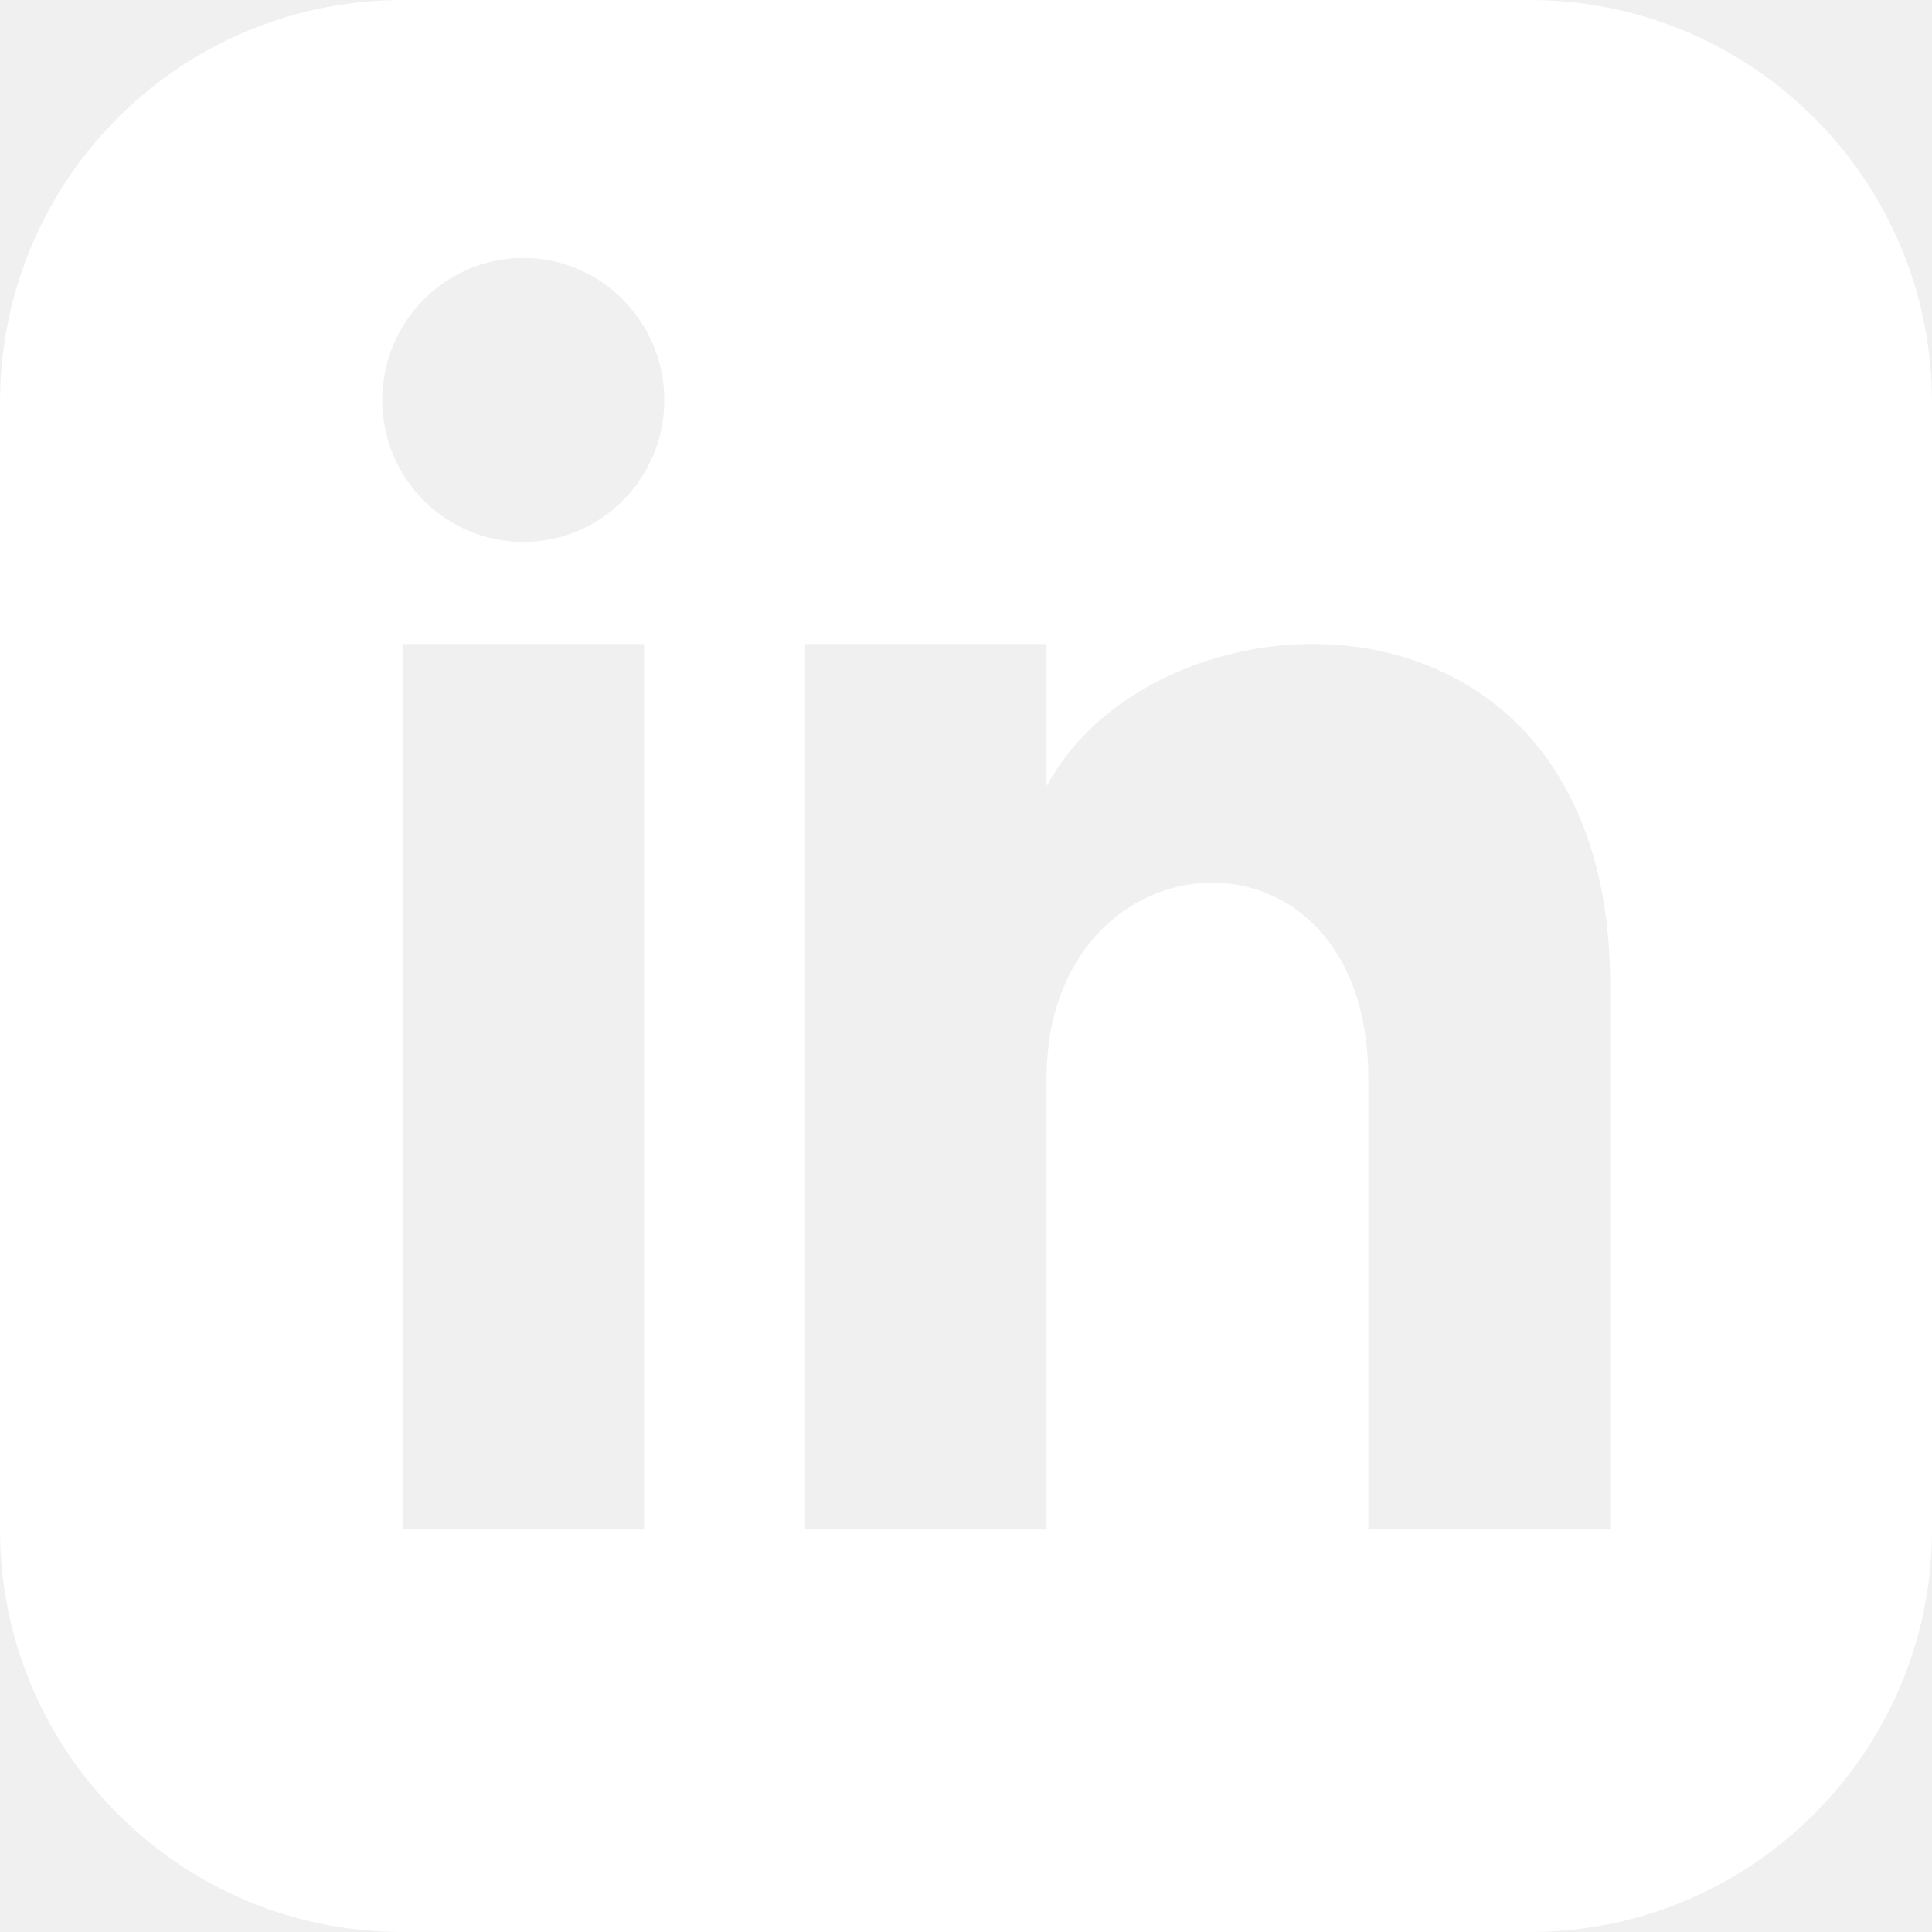
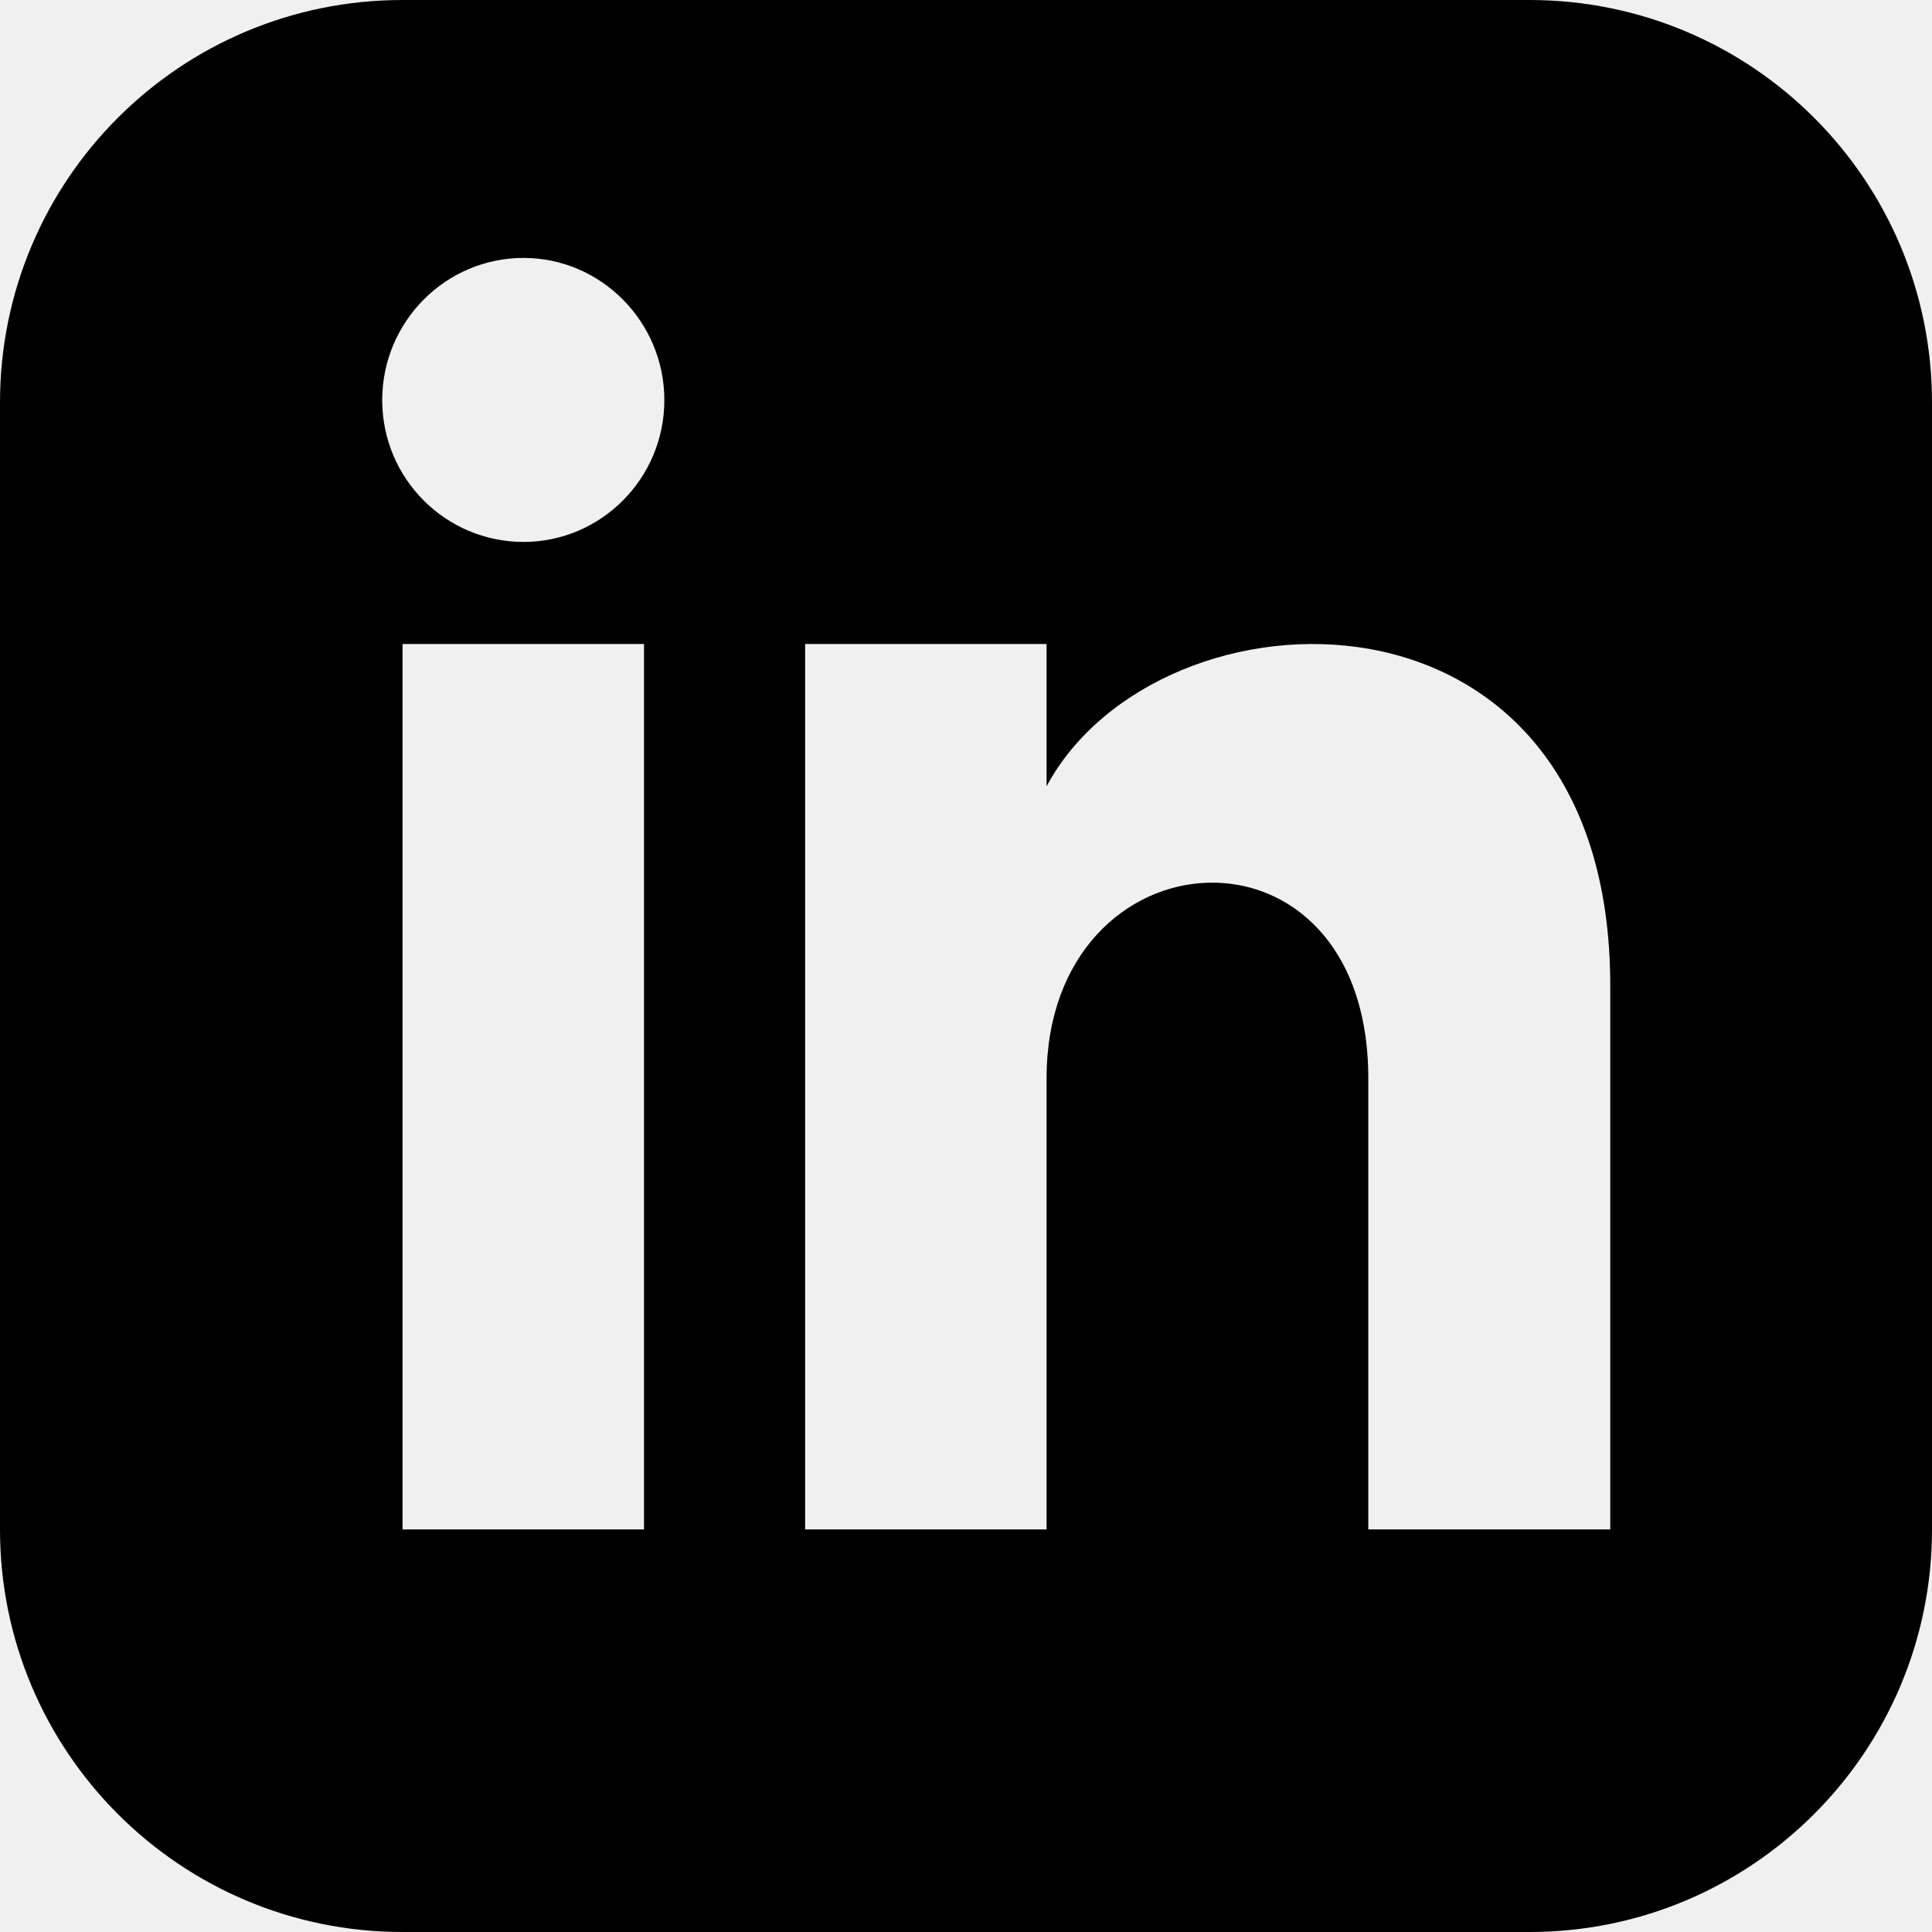
- <svg xmlns="http://www.w3.org/2000/svg" width="20" height="20" viewBox="0 0 20 20" fill="none">
-   <path d="M16.669 15.833H14.165C14.165 15.833 14.165 12.442 14.165 11.165C14.165 8.355 10.834 8.57 10.834 11.165C10.834 12.532 10.834 15.833 10.834 15.833H8.335V6.667H10.834V8.139C11.996 5.98 16.669 5.825 16.669 10.203C16.669 12.582 16.669 15.833 16.669 15.833ZM5.419 5.61C4.613 5.61 3.957 4.954 3.957 4.142C3.957 3.331 4.613 2.67 5.419 2.67C6.221 2.67 6.877 3.331 6.877 4.142C6.877 4.954 6.221 5.61 5.419 5.61ZM6.667 15.833H4.167V6.667H6.667V15.833ZM15.833 0H4.167C1.863 0 0 1.863 0 4.167V15.833C0 18.132 1.863 20 4.167 20H15.833C18.137 20 20 18.132 20 15.833V4.167C20 1.863 18.137 0 15.833 0Z" fill="white" />
+ <svg xmlns="http://www.w3.org/2000/svg" width="30" height="30" viewBox="0 0 30 30" fill="none">
+   <path d="M25.004 23.749H21.247C21.247 23.749 21.247 18.663 21.247 16.747C21.247 12.532 16.251 12.855 16.251 16.747C16.251 18.798 16.251 23.749 16.251 23.749H12.502L12.502 10H16.251L16.251 12.209C17.994 8.971 25.004 8.738 25.004 15.304C25.004 18.873 25.004 23.749 25.004 23.749ZM8.129 8.415C6.92 8.415 5.935 7.431 5.935 6.213C5.935 4.996 6.92 4.005 8.129 4.005C9.331 4.005 10.316 4.996 10.316 6.213C10.316 7.431 9.331 8.415 8.129 8.415ZM10 23.749H6.251L6.251 10H10L10 23.749ZM23.749 0L6.251 0C2.795 0 0 2.795 0 6.251L0 23.749C0 27.198 2.795 30 6.251 30L23.749 30C27.205 30 30 27.198 30 23.749L30 6.251C30 2.795 27.205 0 23.749 0Z" fill="black" />
</svg>
